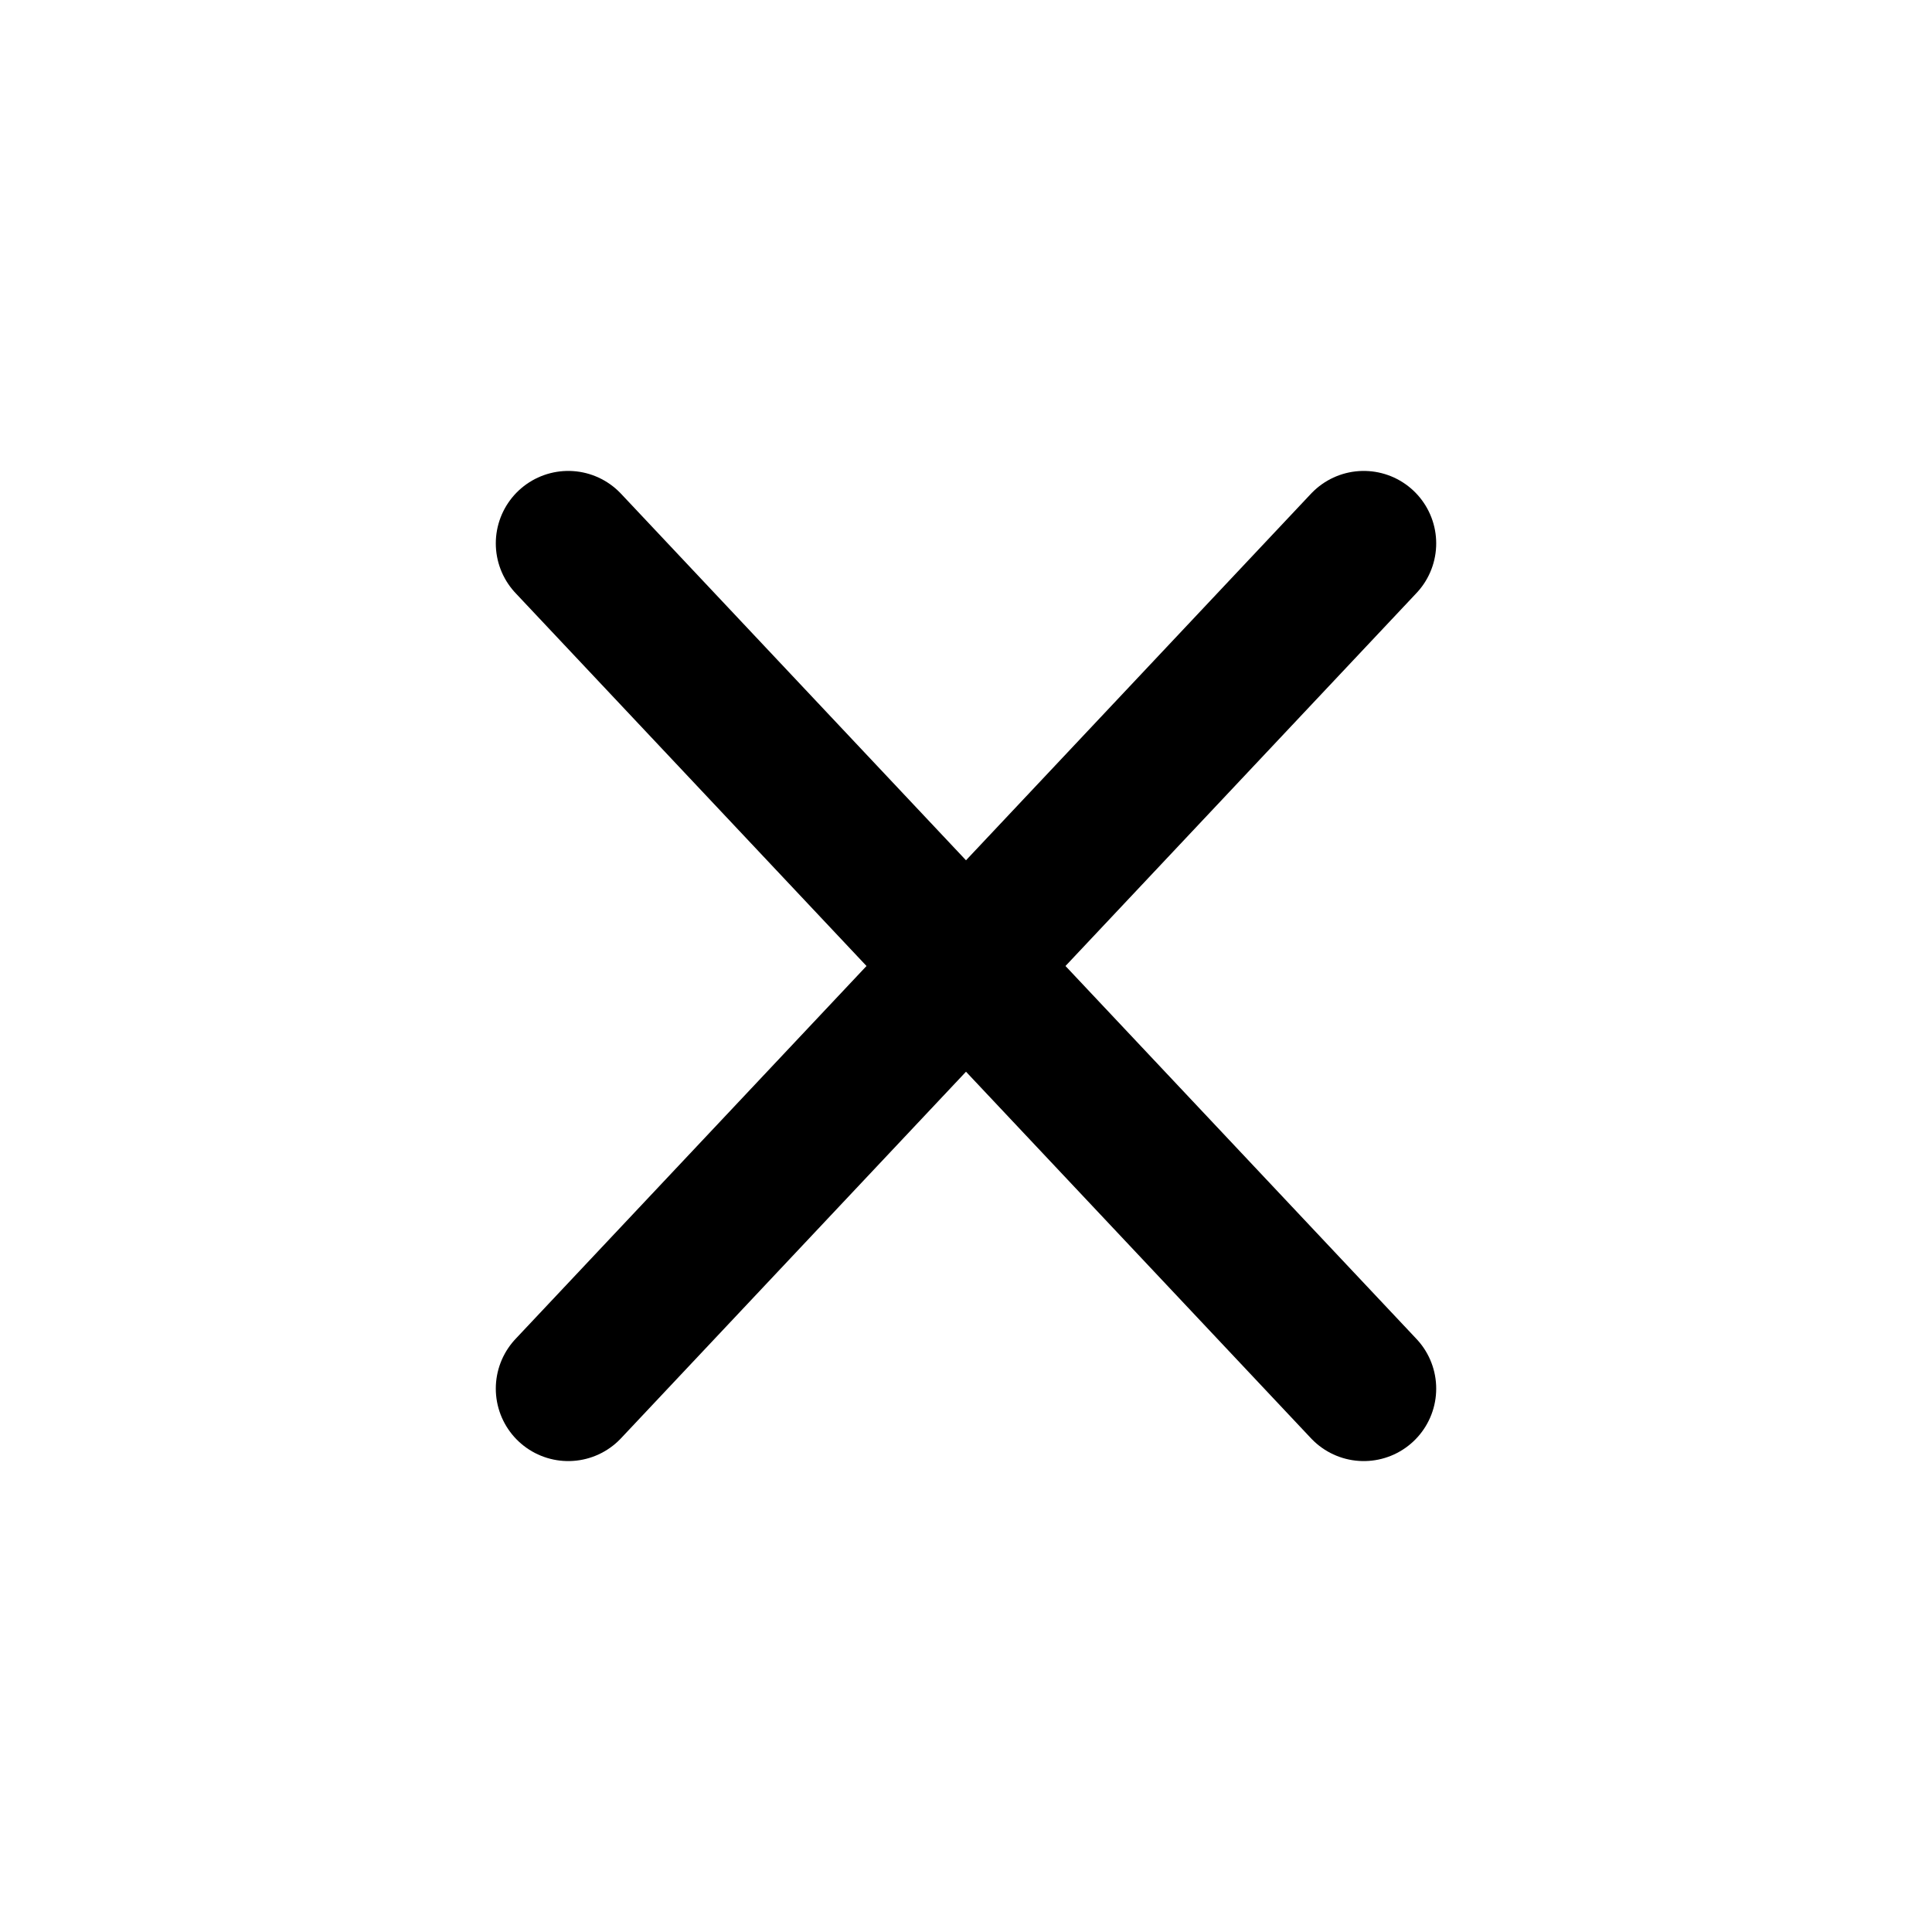
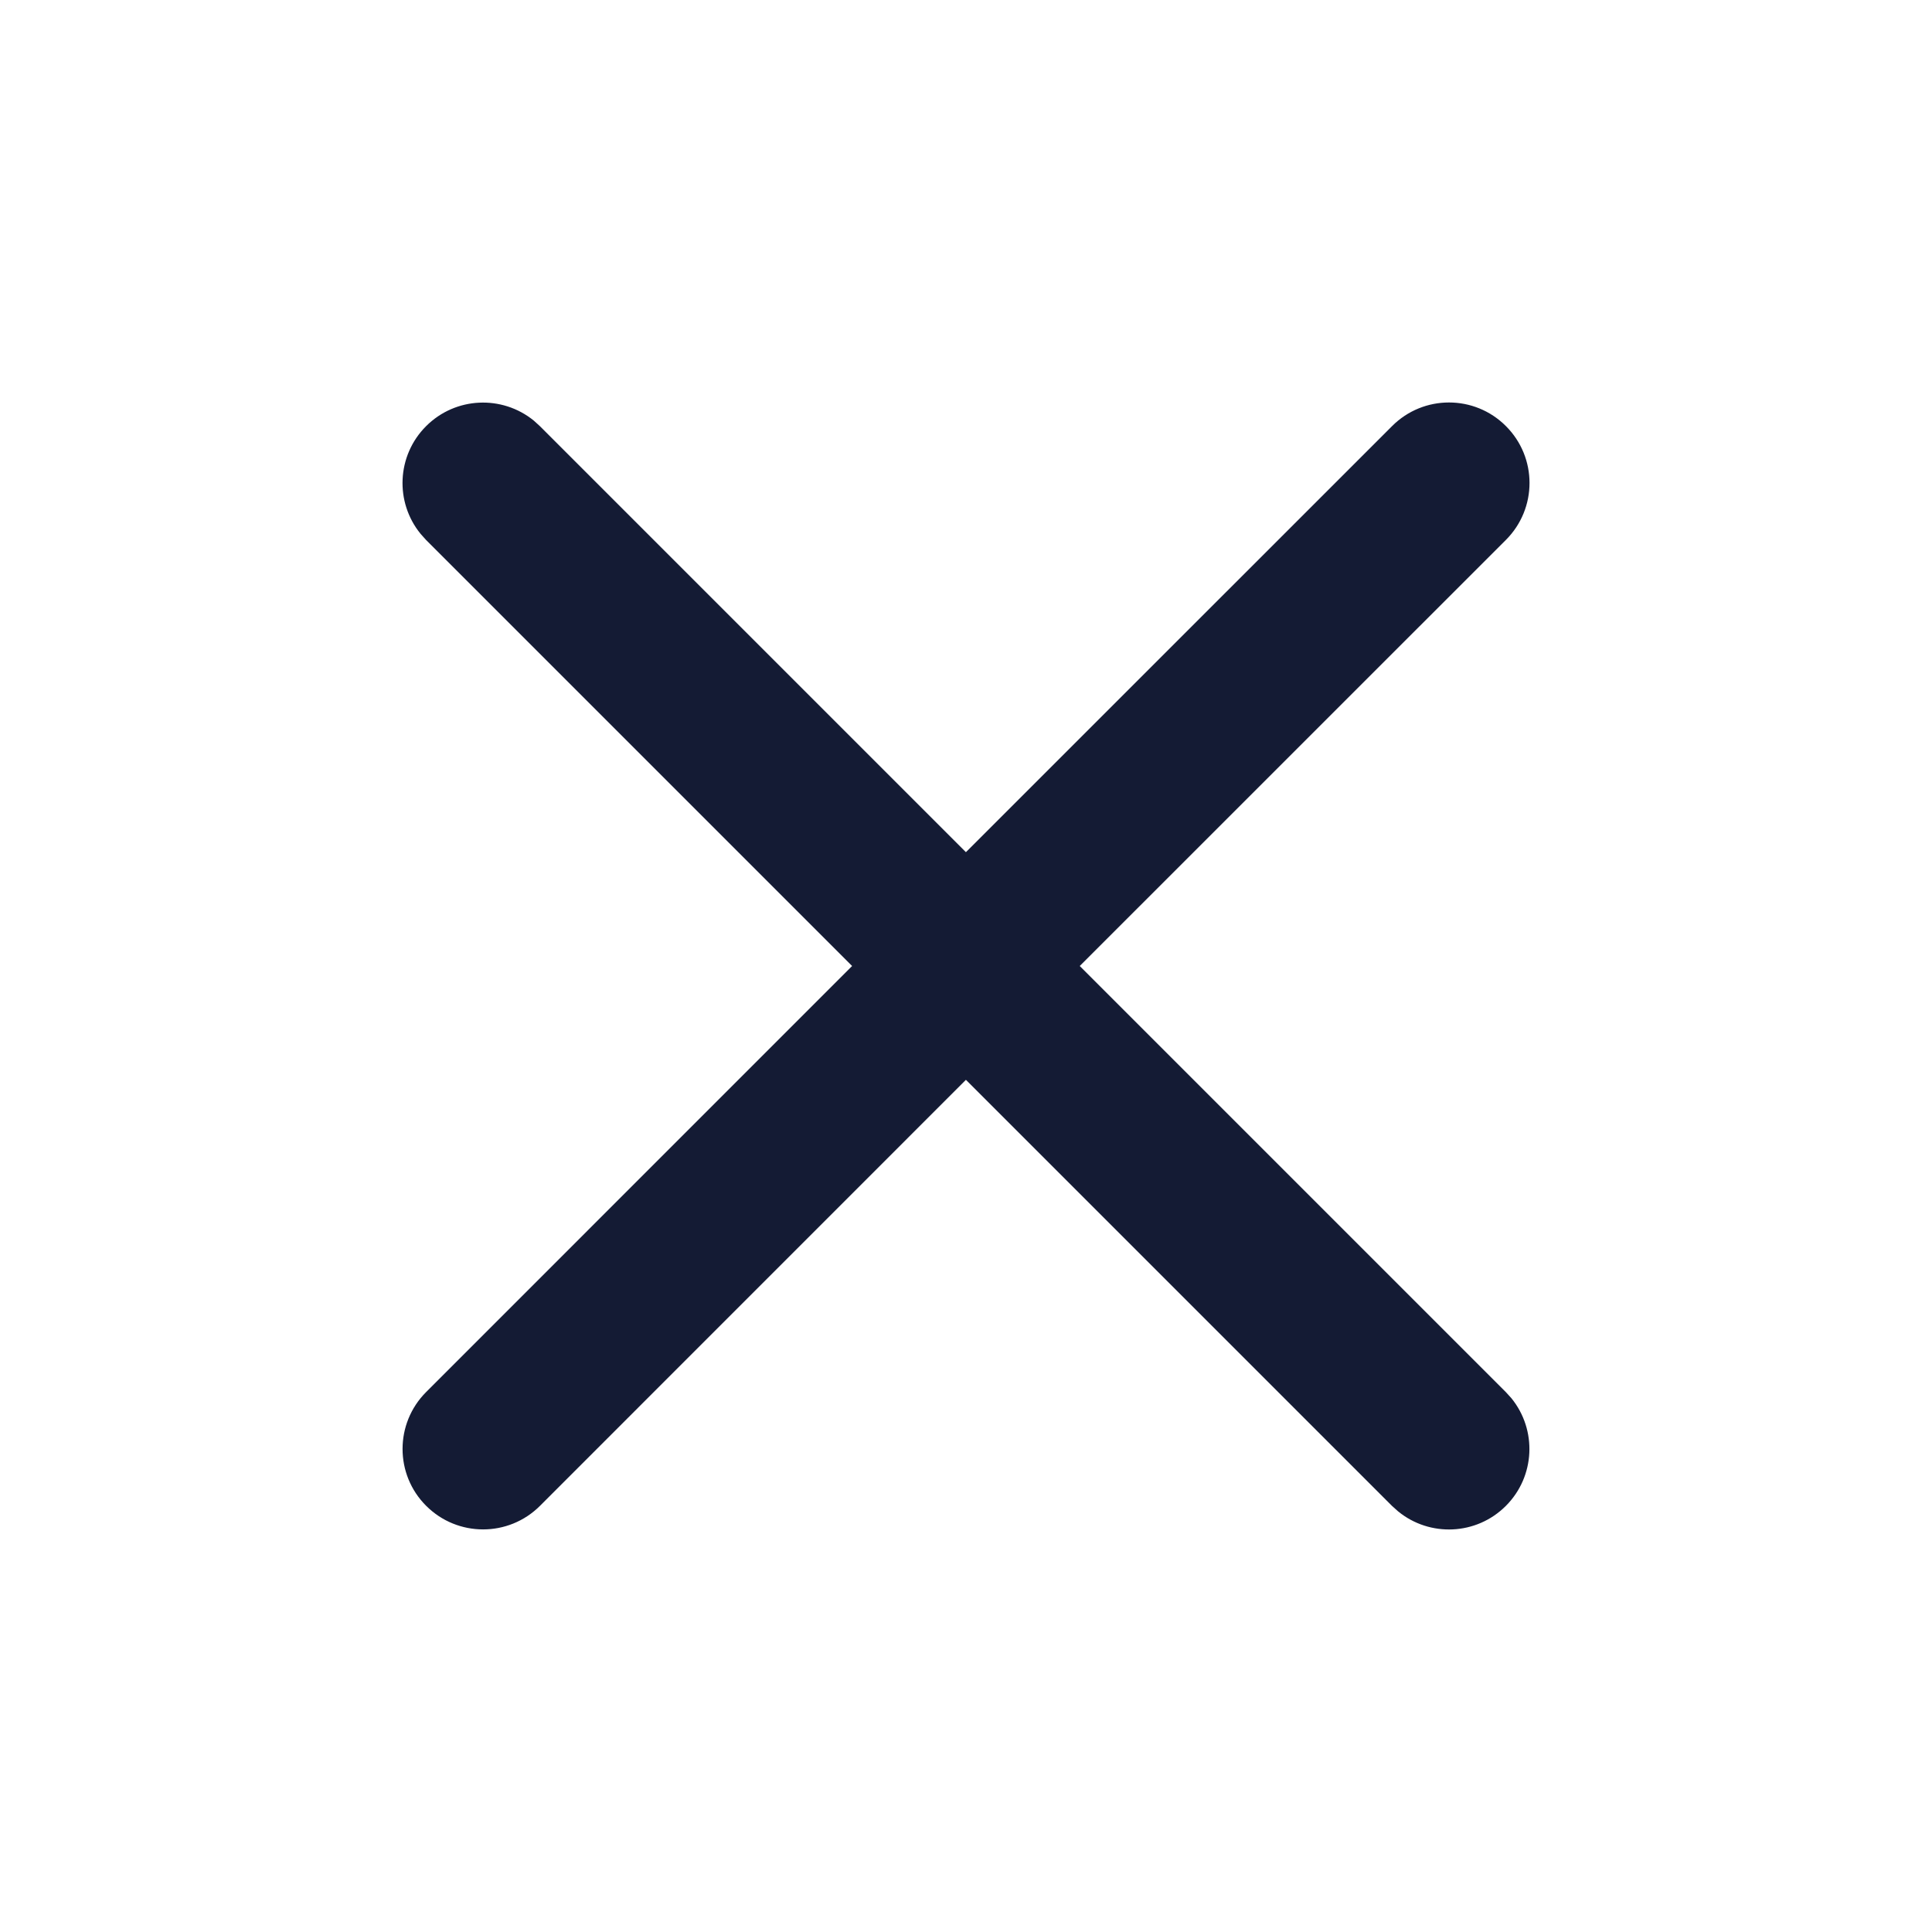
- <svg xmlns="http://www.w3.org/2000/svg" width="16" height="16" viewBox="0 0 16 16" fill="none">
-   <path d="M4.706 4.5L11.294 11.5M11.294 4.5L4.706 11.5" stroke="black" stroke-width="1.2" stroke-linecap="round" />
+ <svg xmlns="http://www.w3.org/2000/svg" width="24" height="24" viewBox="0 0 24 24" fill="none">
+   <path d="M17.293 5.293C17.683 4.902 18.317 4.902 18.707 5.293C19.098 5.683 19.098 6.316 18.707 6.707L13.413 12L18.706 17.293L18.775 17.369C19.095 17.762 19.072 18.341 18.706 18.707C18.34 19.073 17.761 19.096 17.368 18.775L17.292 18.707L11.999 13.414L6.708 18.706C6.317 19.097 5.684 19.096 5.294 18.706C4.903 18.316 4.903 17.683 5.294 17.292L10.585 12L5.293 6.708L5.225 6.632C4.904 6.239 4.927 5.66 5.293 5.294C5.659 4.928 6.238 4.905 6.631 5.225L6.707 5.294L11.999 10.586L17.293 5.293Z" fill="#141B34" />
</svg>
